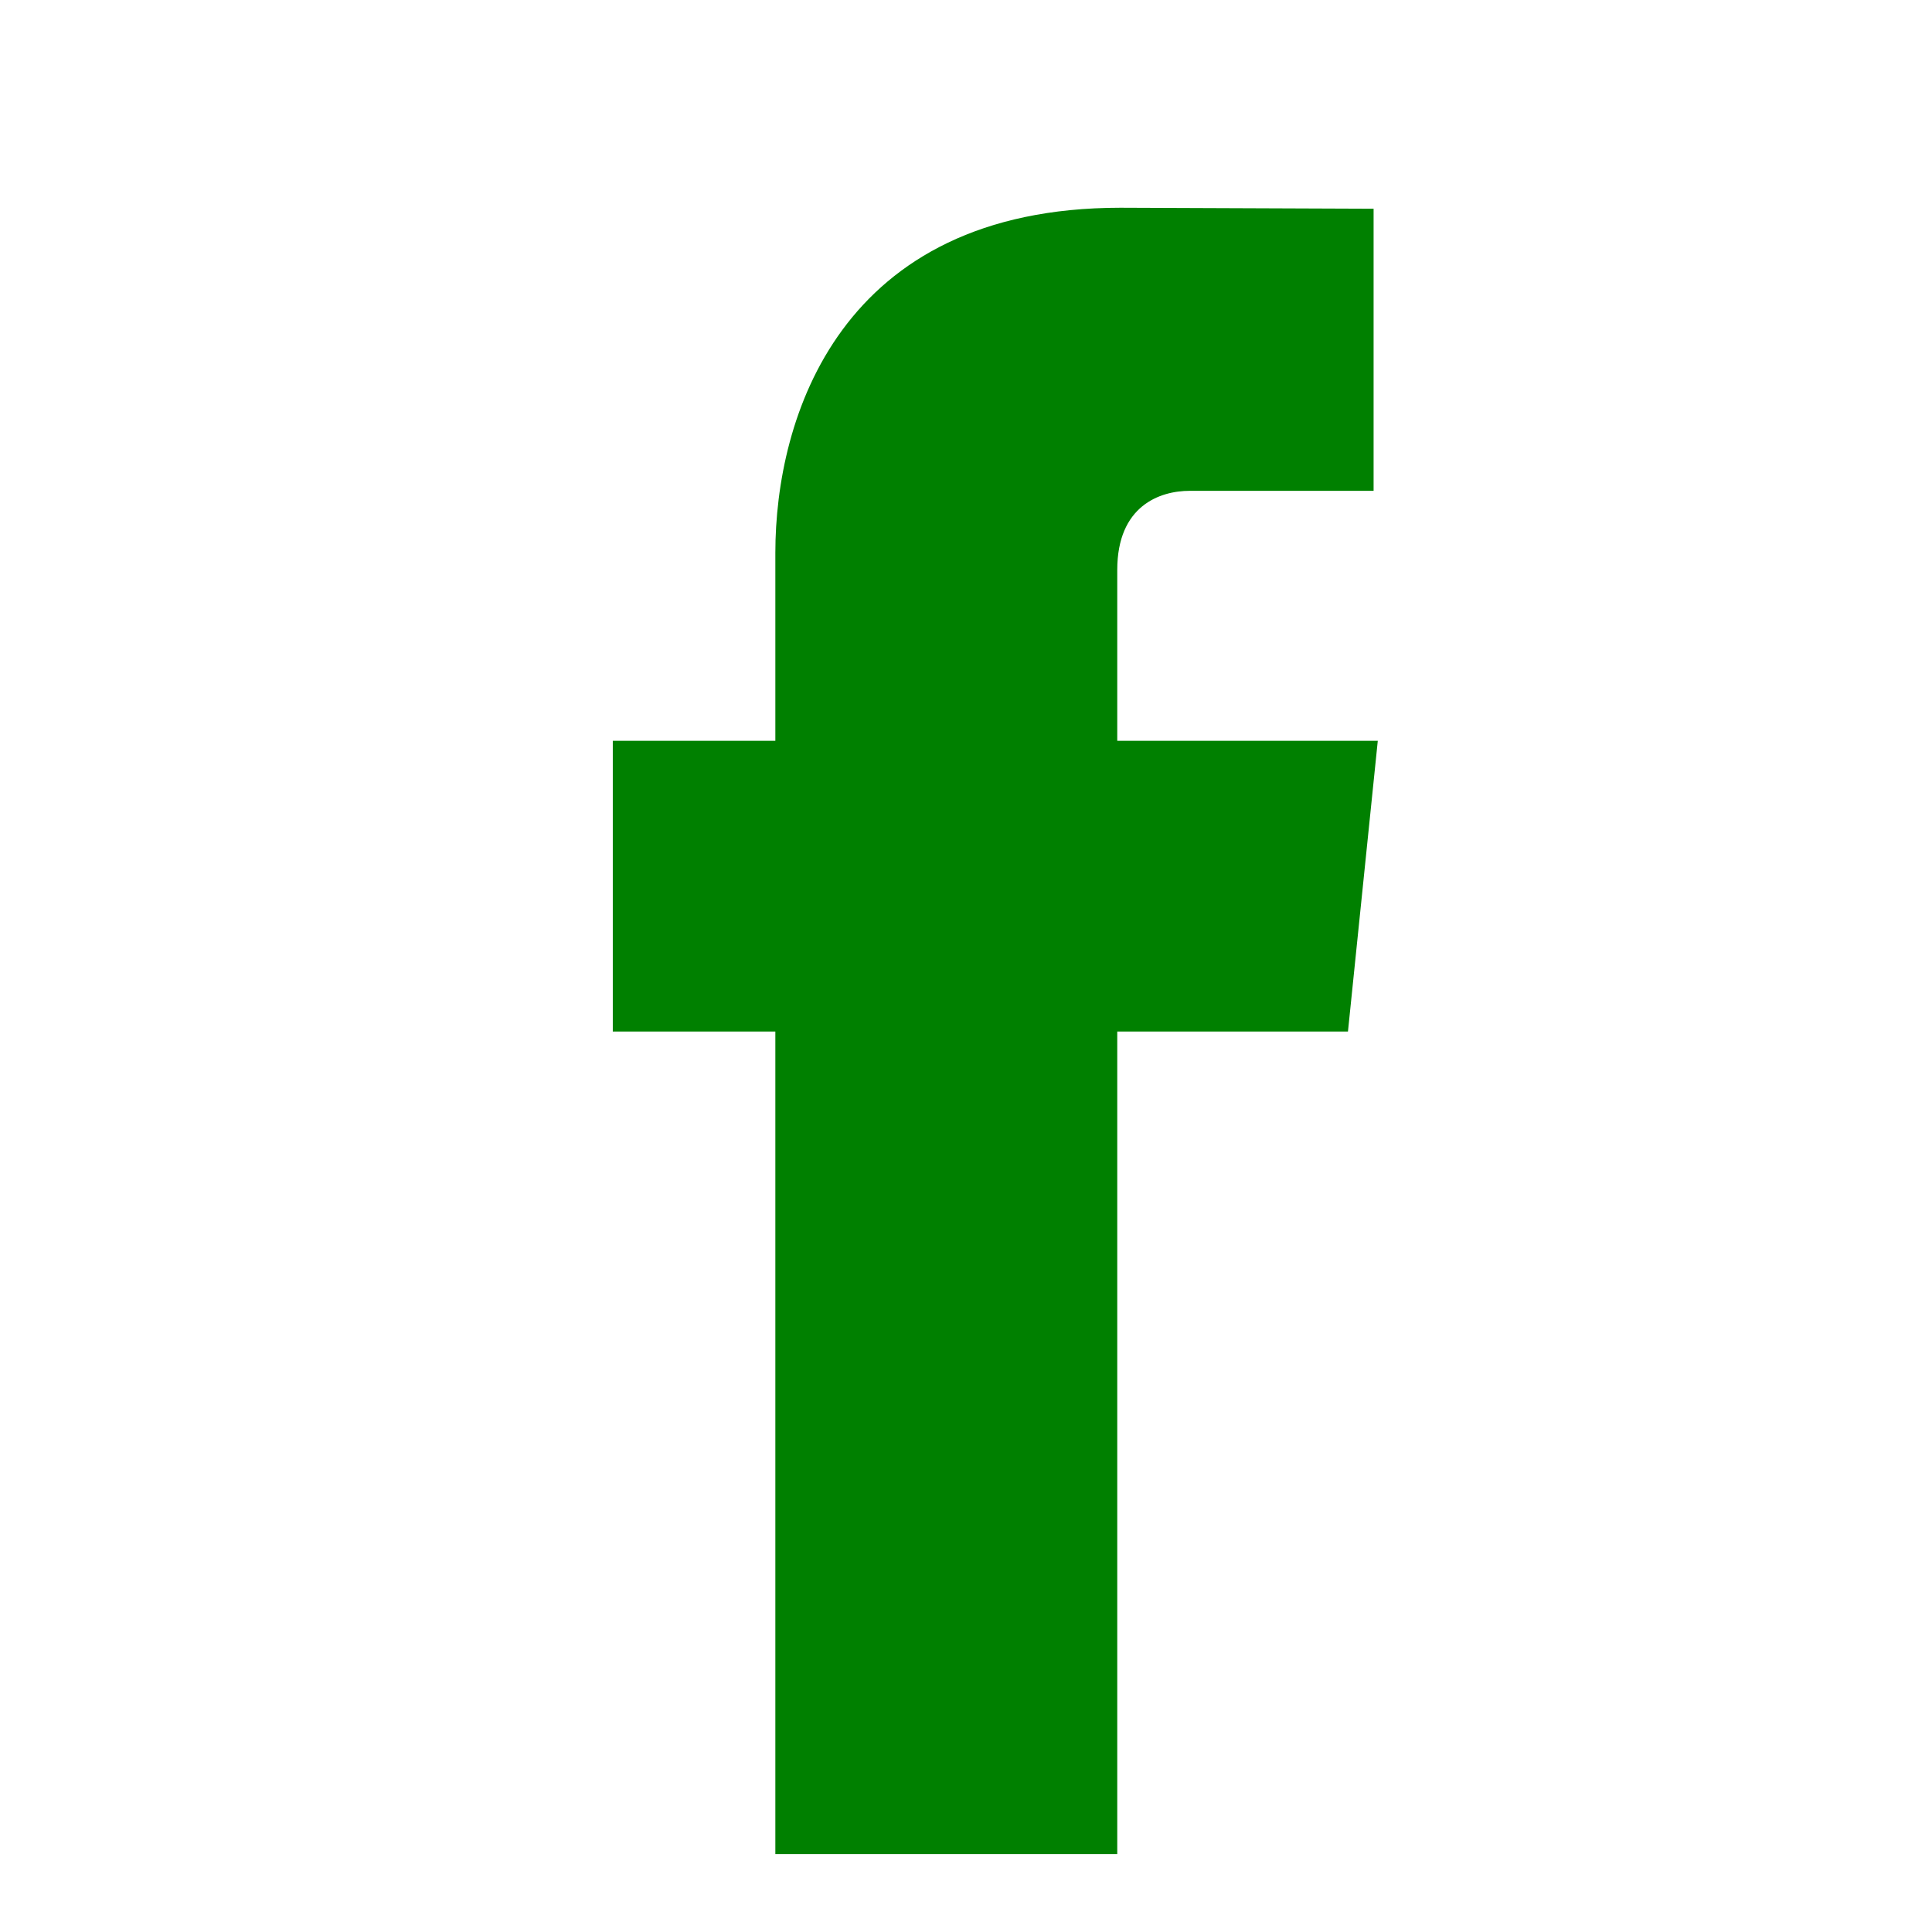
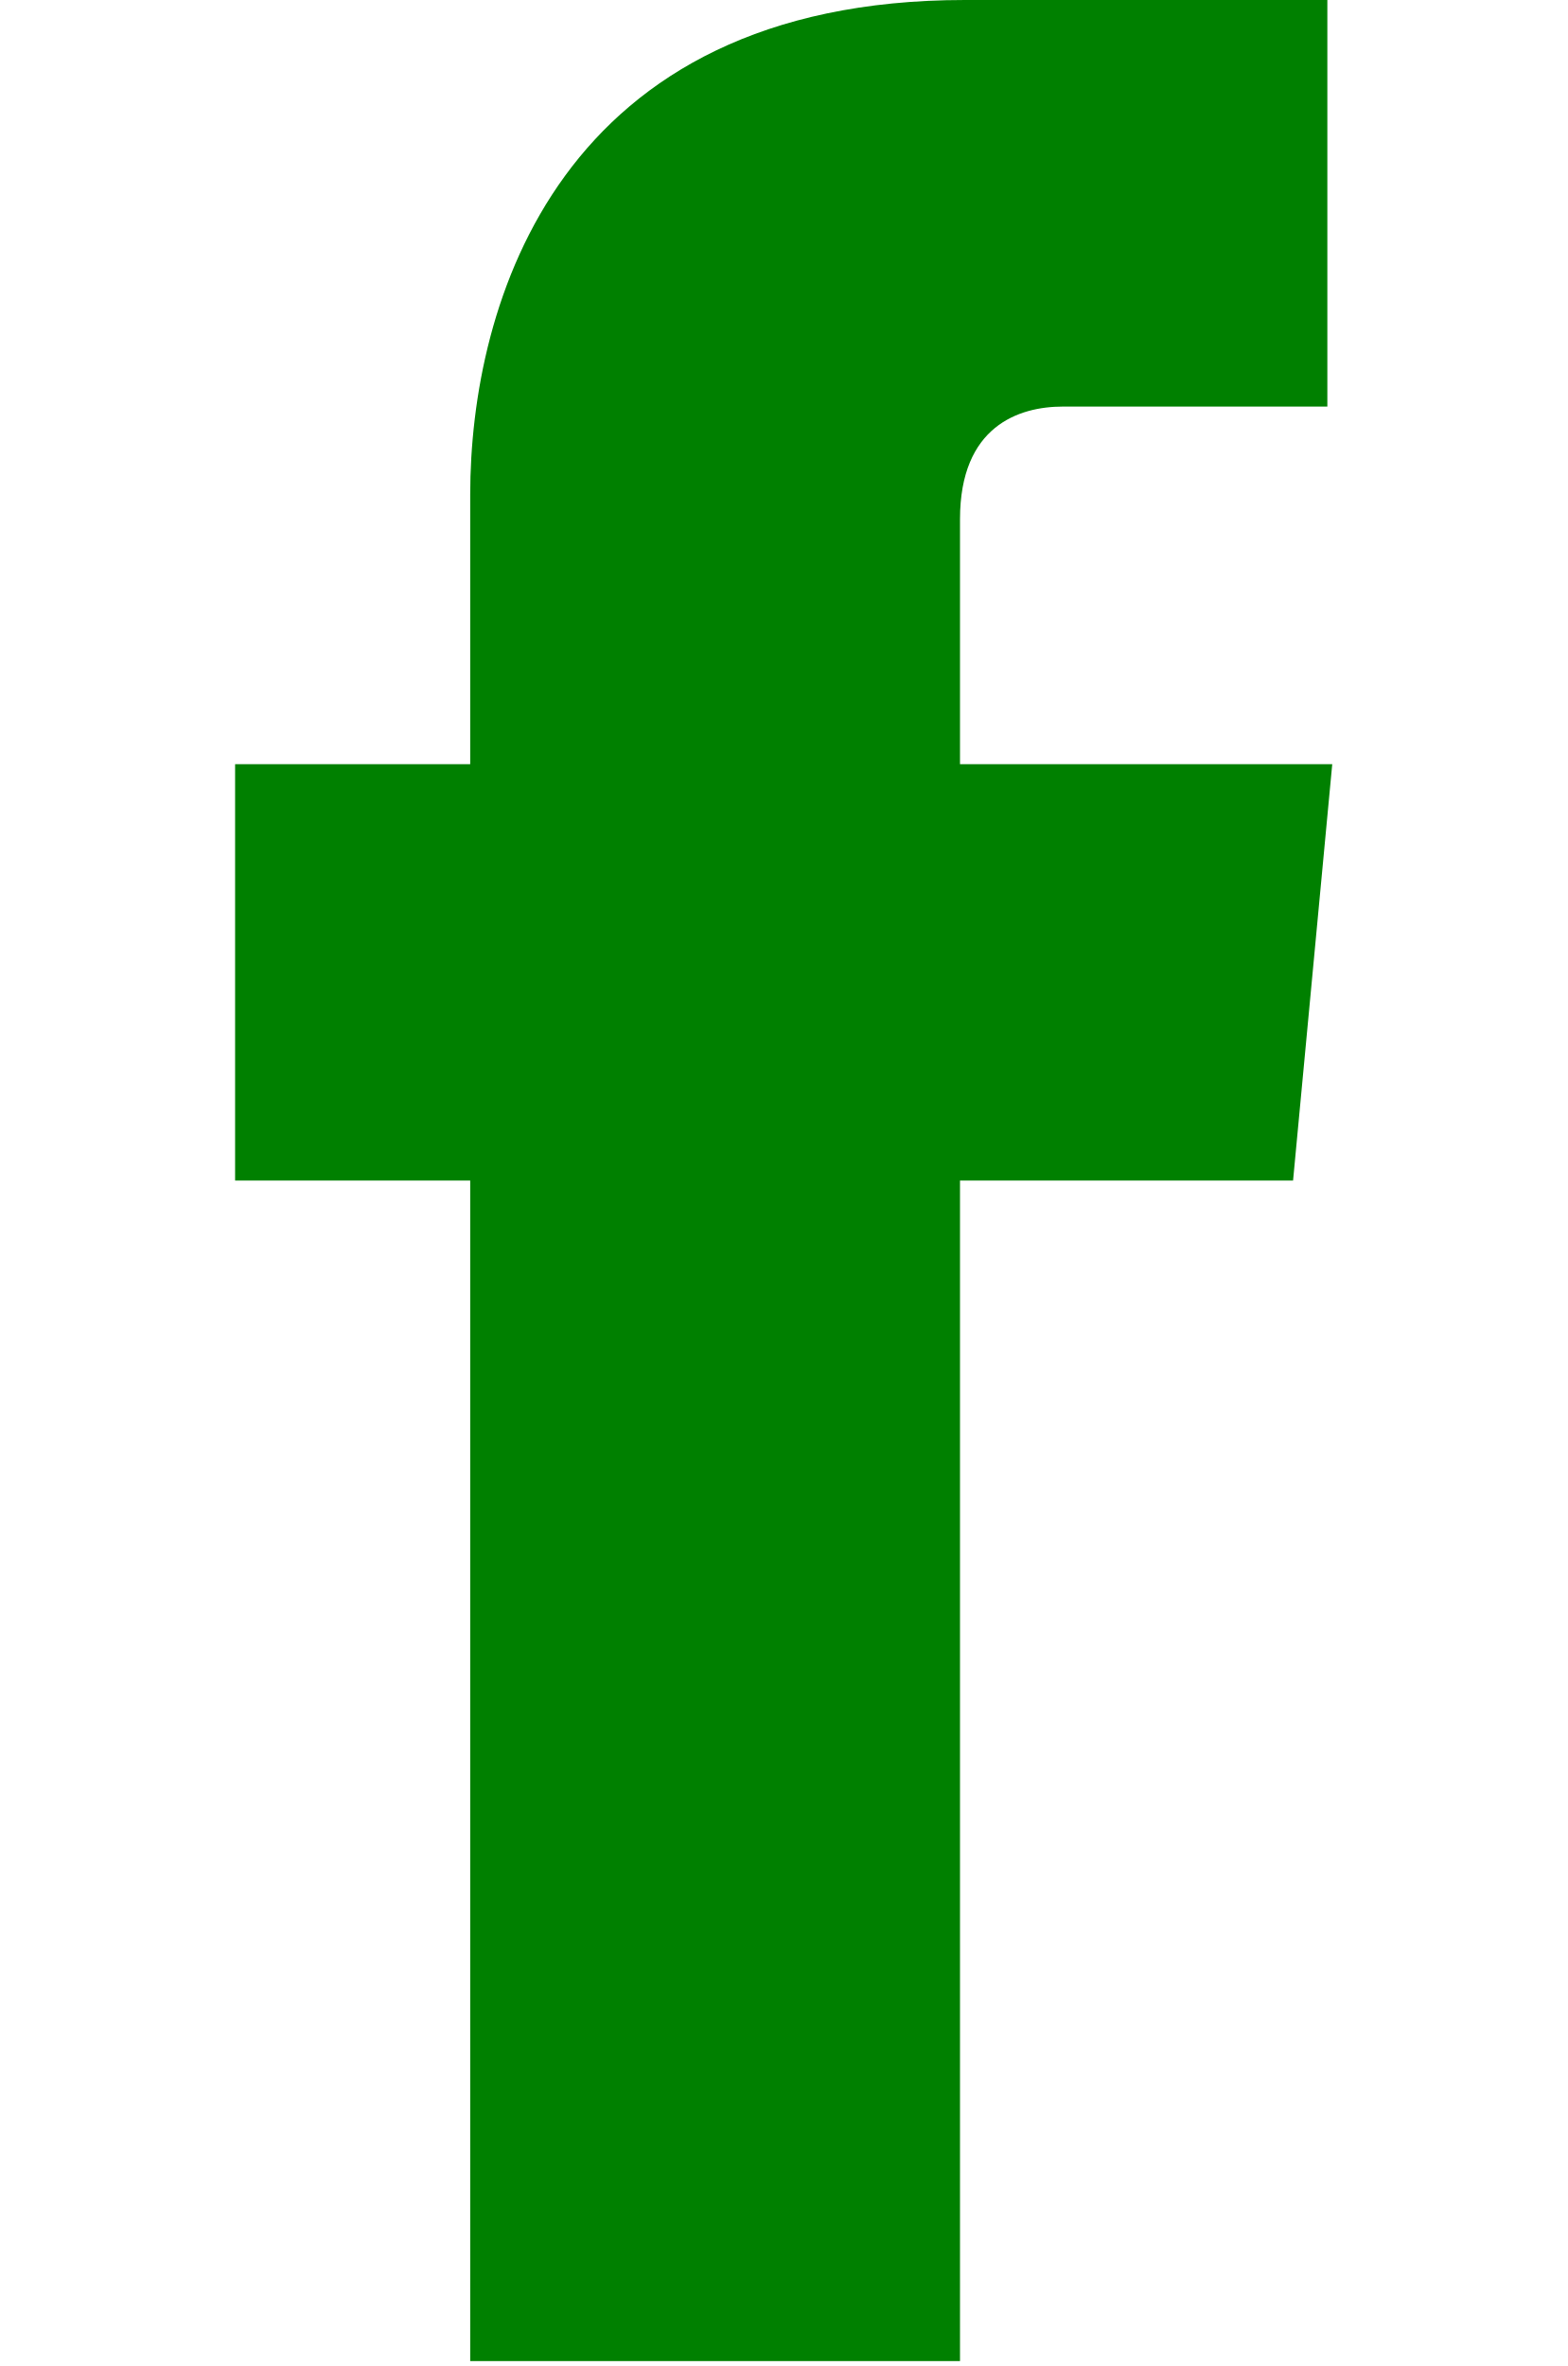
- <svg xmlns="http://www.w3.org/2000/svg" enable-background="new 0 0 56.693 56.693" height="56.693px" id="Layer_1" version="1.1" viewBox="0 0 56.693 56.693" width="56.693px" xml:space="preserve">
-   <path fill="green" d="M40.43,21.739h-7.645v-5.014c0-1.883,1.248-2.322,2.127-2.322c0.877,0,5.395,0,5.395,0V6.125l-7.43-0.029  c-8.248,0-10.125,6.174-10.125,10.125v5.518h-4.77v8.53h4.77c0,10.947,0,24.137,0,24.137h10.033c0,0,0-13.32,0-24.137h6.77  L40.43,21.739z" />
+ <svg xmlns="http://www.w3.org/2000/svg" version="1.1" id="Layer_1" x="0px" y="0px" viewBox="0 0 32 48.3" style="enable-background:new 0 0 32 48.3;" xml:space="preserve">
+   <style type="text/css">
+ 	.st0{fill:#008000;}
+ </style>
+   <path class="st0" d="M27.2,15.6h-7.6v-5c0-1.9,1.2-2.3,2.1-2.3c0.9,0,5.4,0,5.4,0V0h-7.4C11.4,0,9.6,6.2,9.6,10.1v5.5H4.8v8.5h4.8  c0,10.9,0,24.1,0,24.1h10c0,0,0-13.3,0-24.1h6.8L27.2,15.6z" />
</svg>
